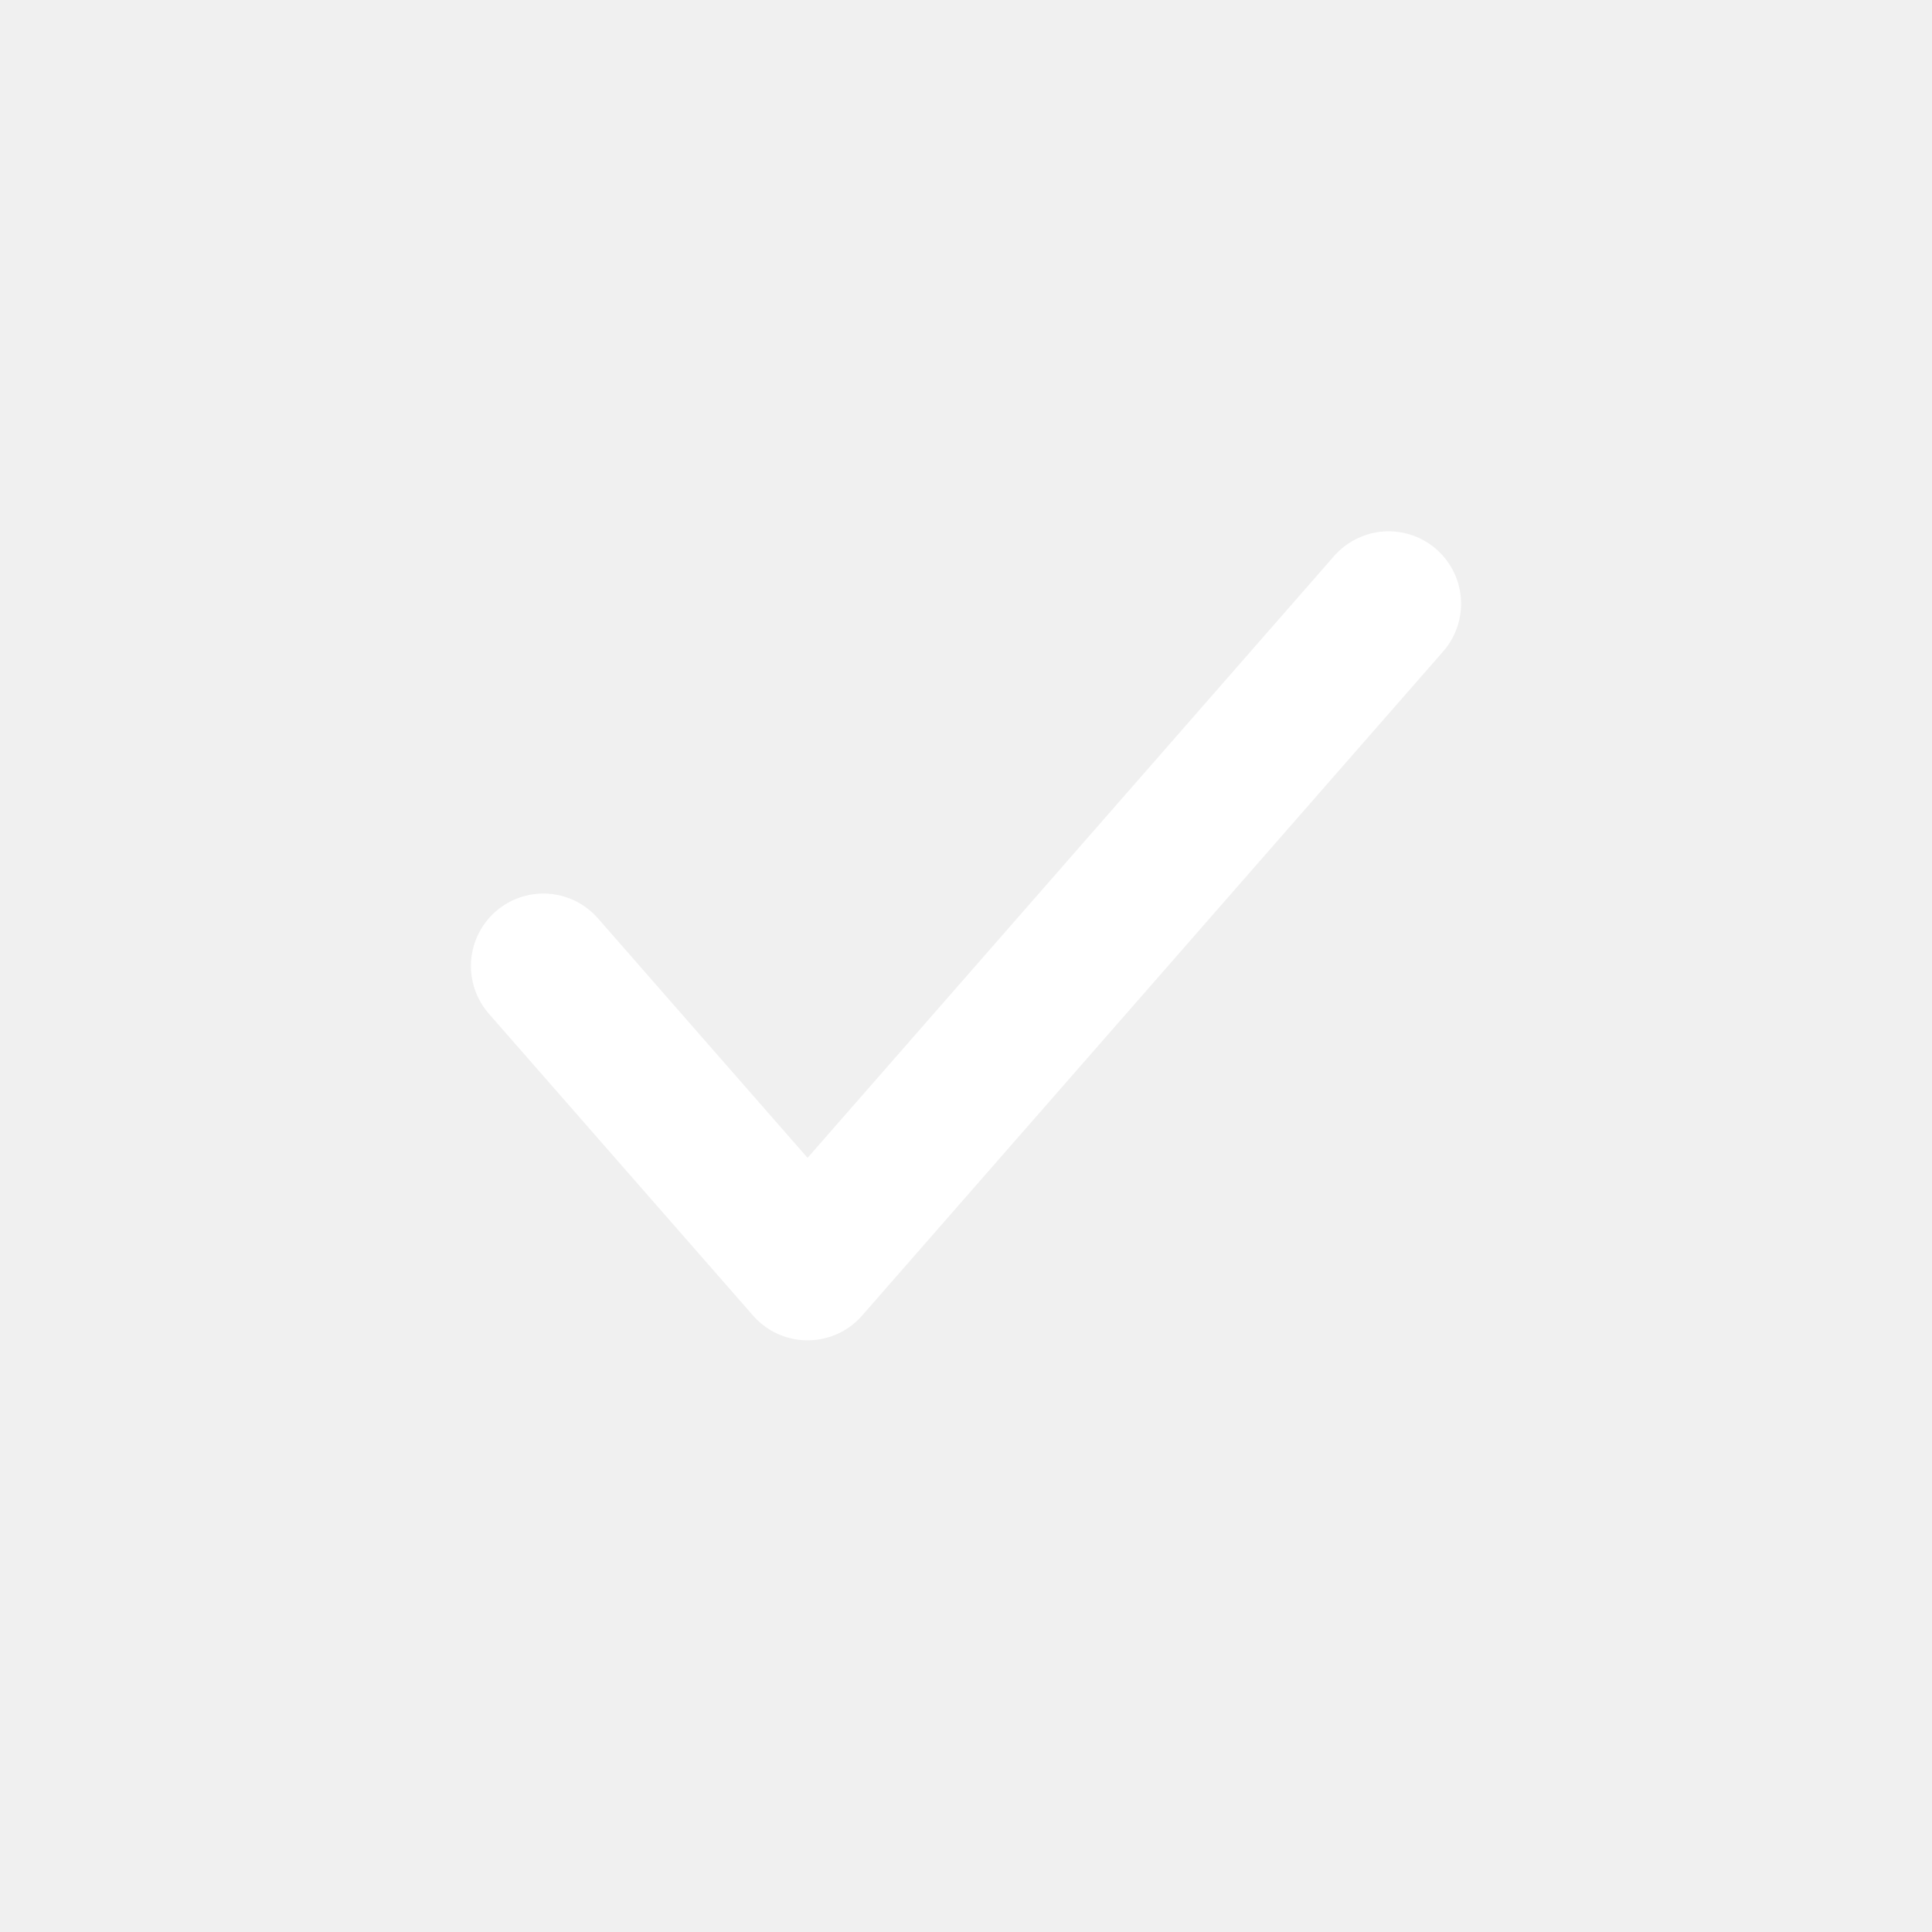
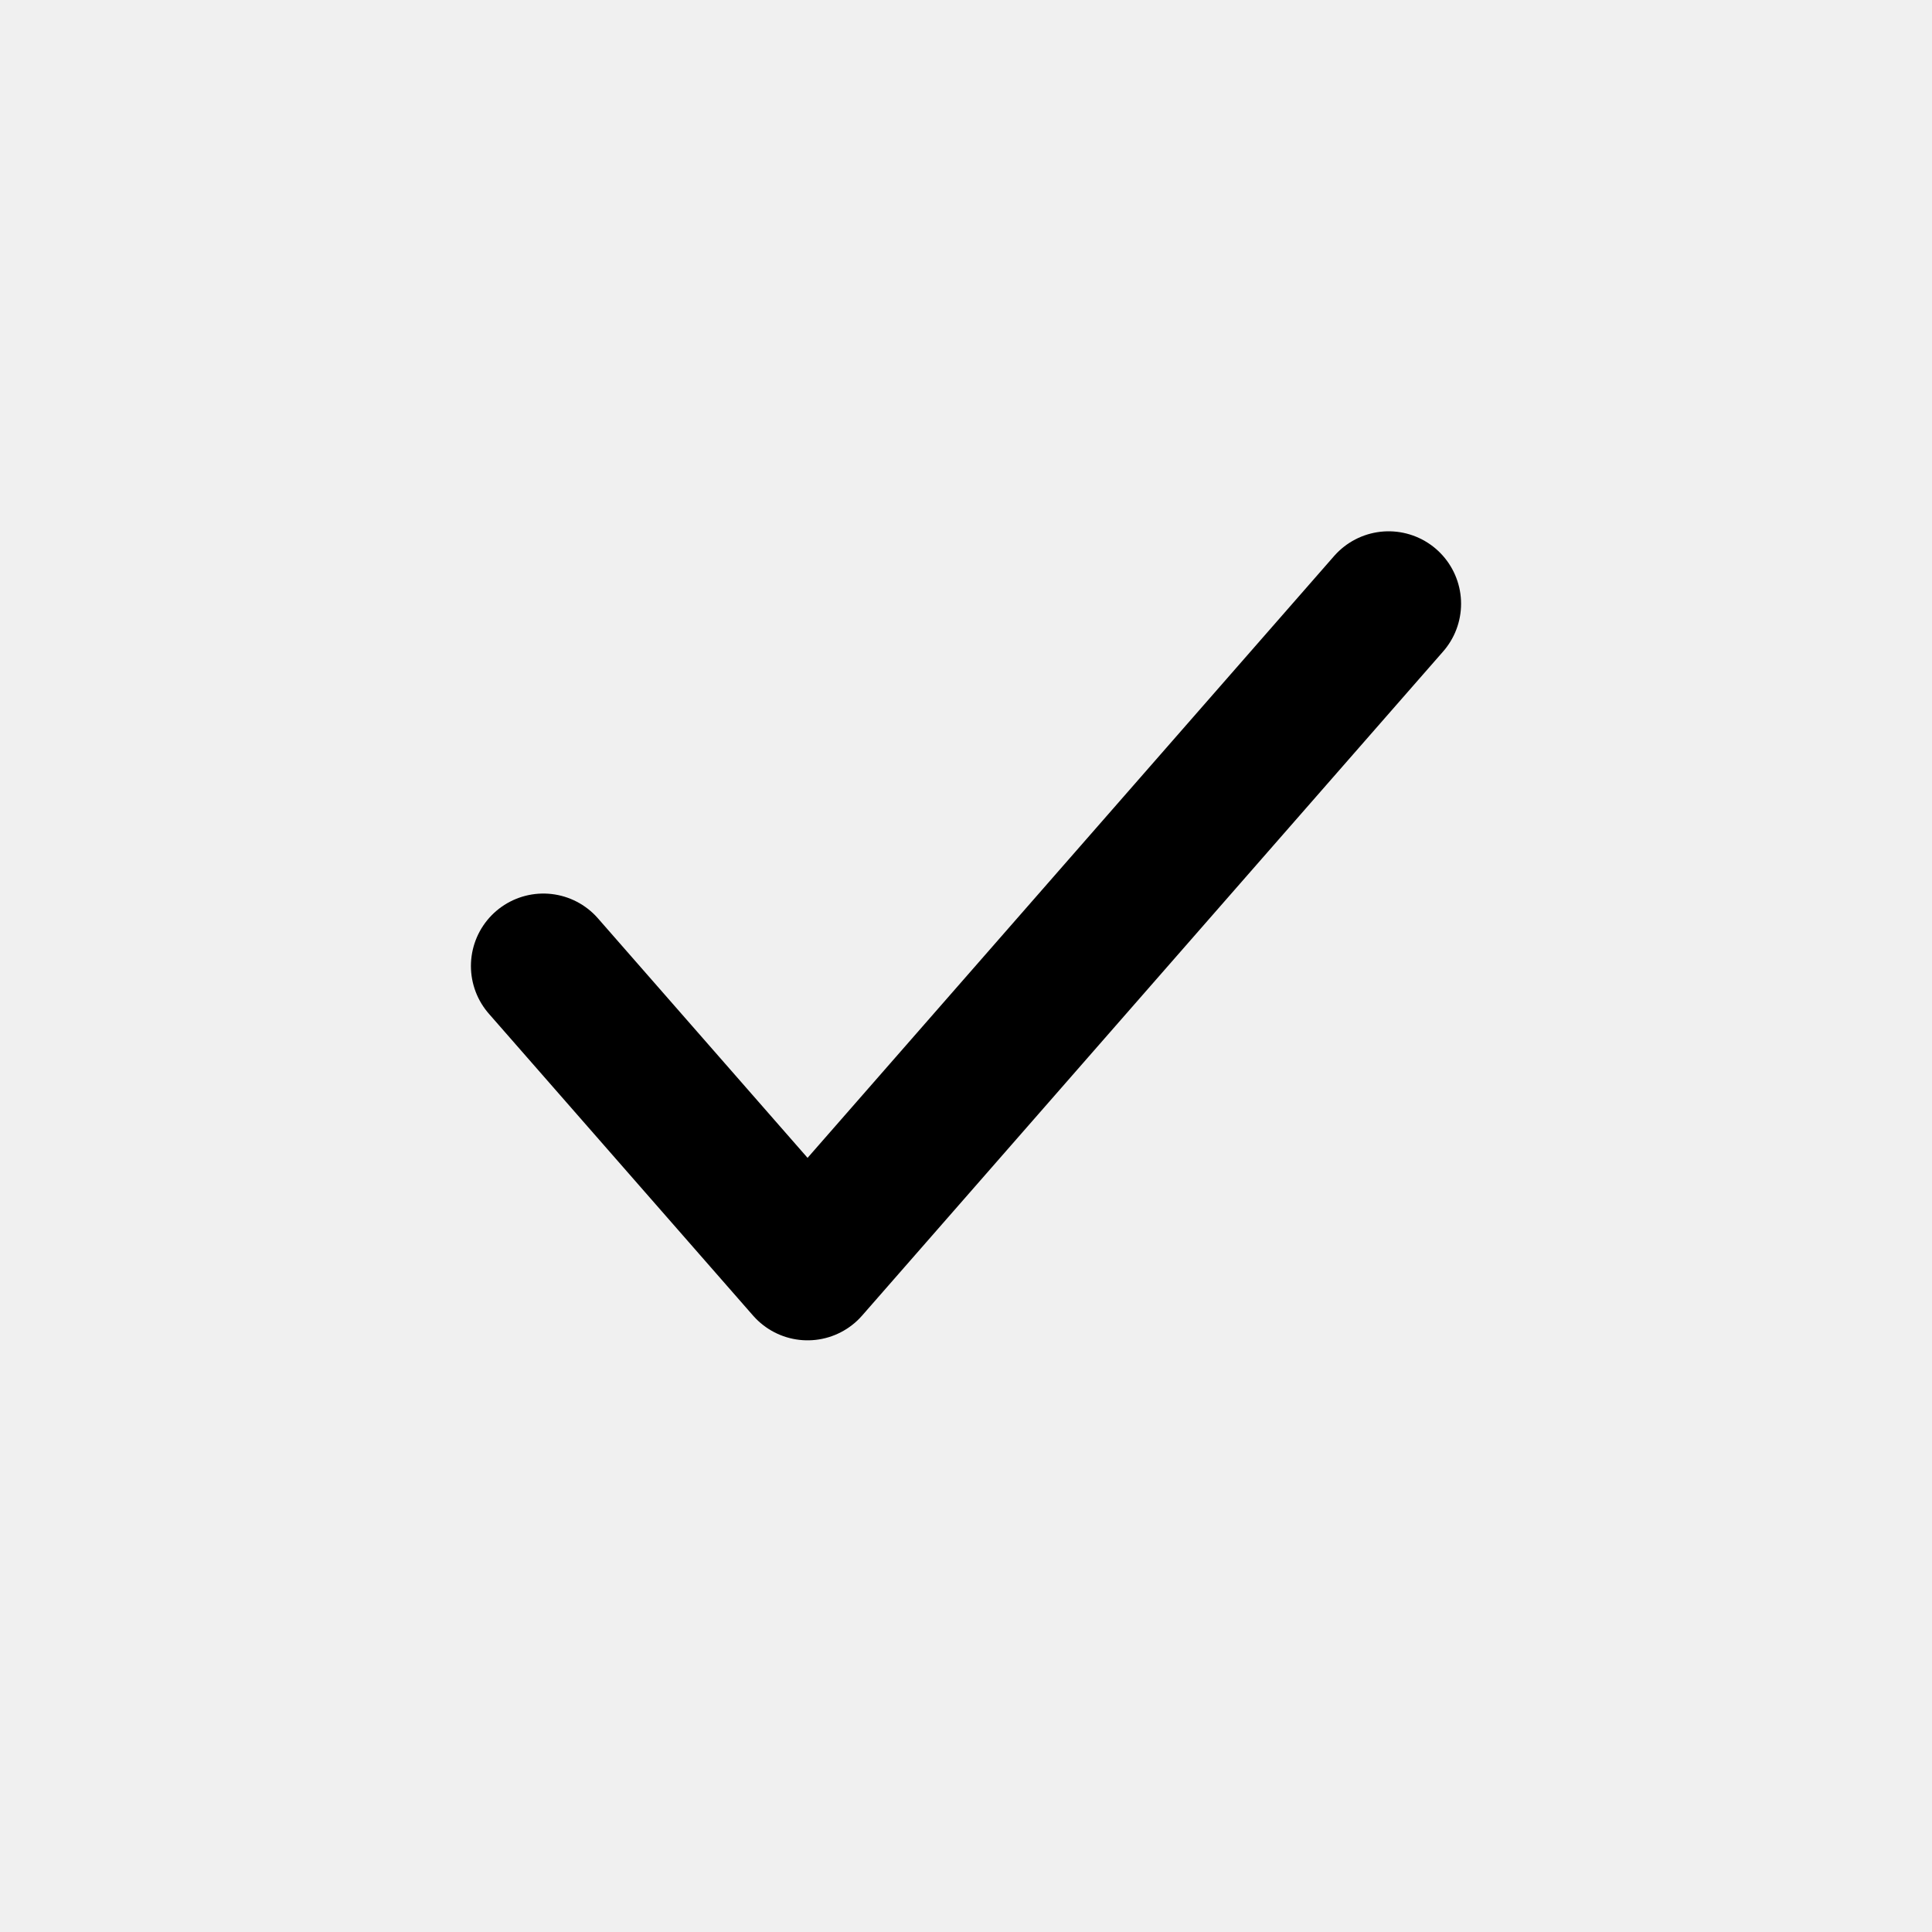
<svg xmlns="http://www.w3.org/2000/svg" viewBox="0 0 16 16" fill="none">
  <rect width="16" height="16" rx="4" fill="current" />
-   <path d="M11.5 5L6.688 10.5L4.5 8" stroke="white" stroke-width="1.2" stroke-linecap="round" stroke-linejoin="round" />
+   <path d="M11.5 5L6.688 10.5L4.5 8" stroke="currentColor" stroke-width="1.2" stroke-linecap="round" stroke-linejoin="round" />
</svg>
